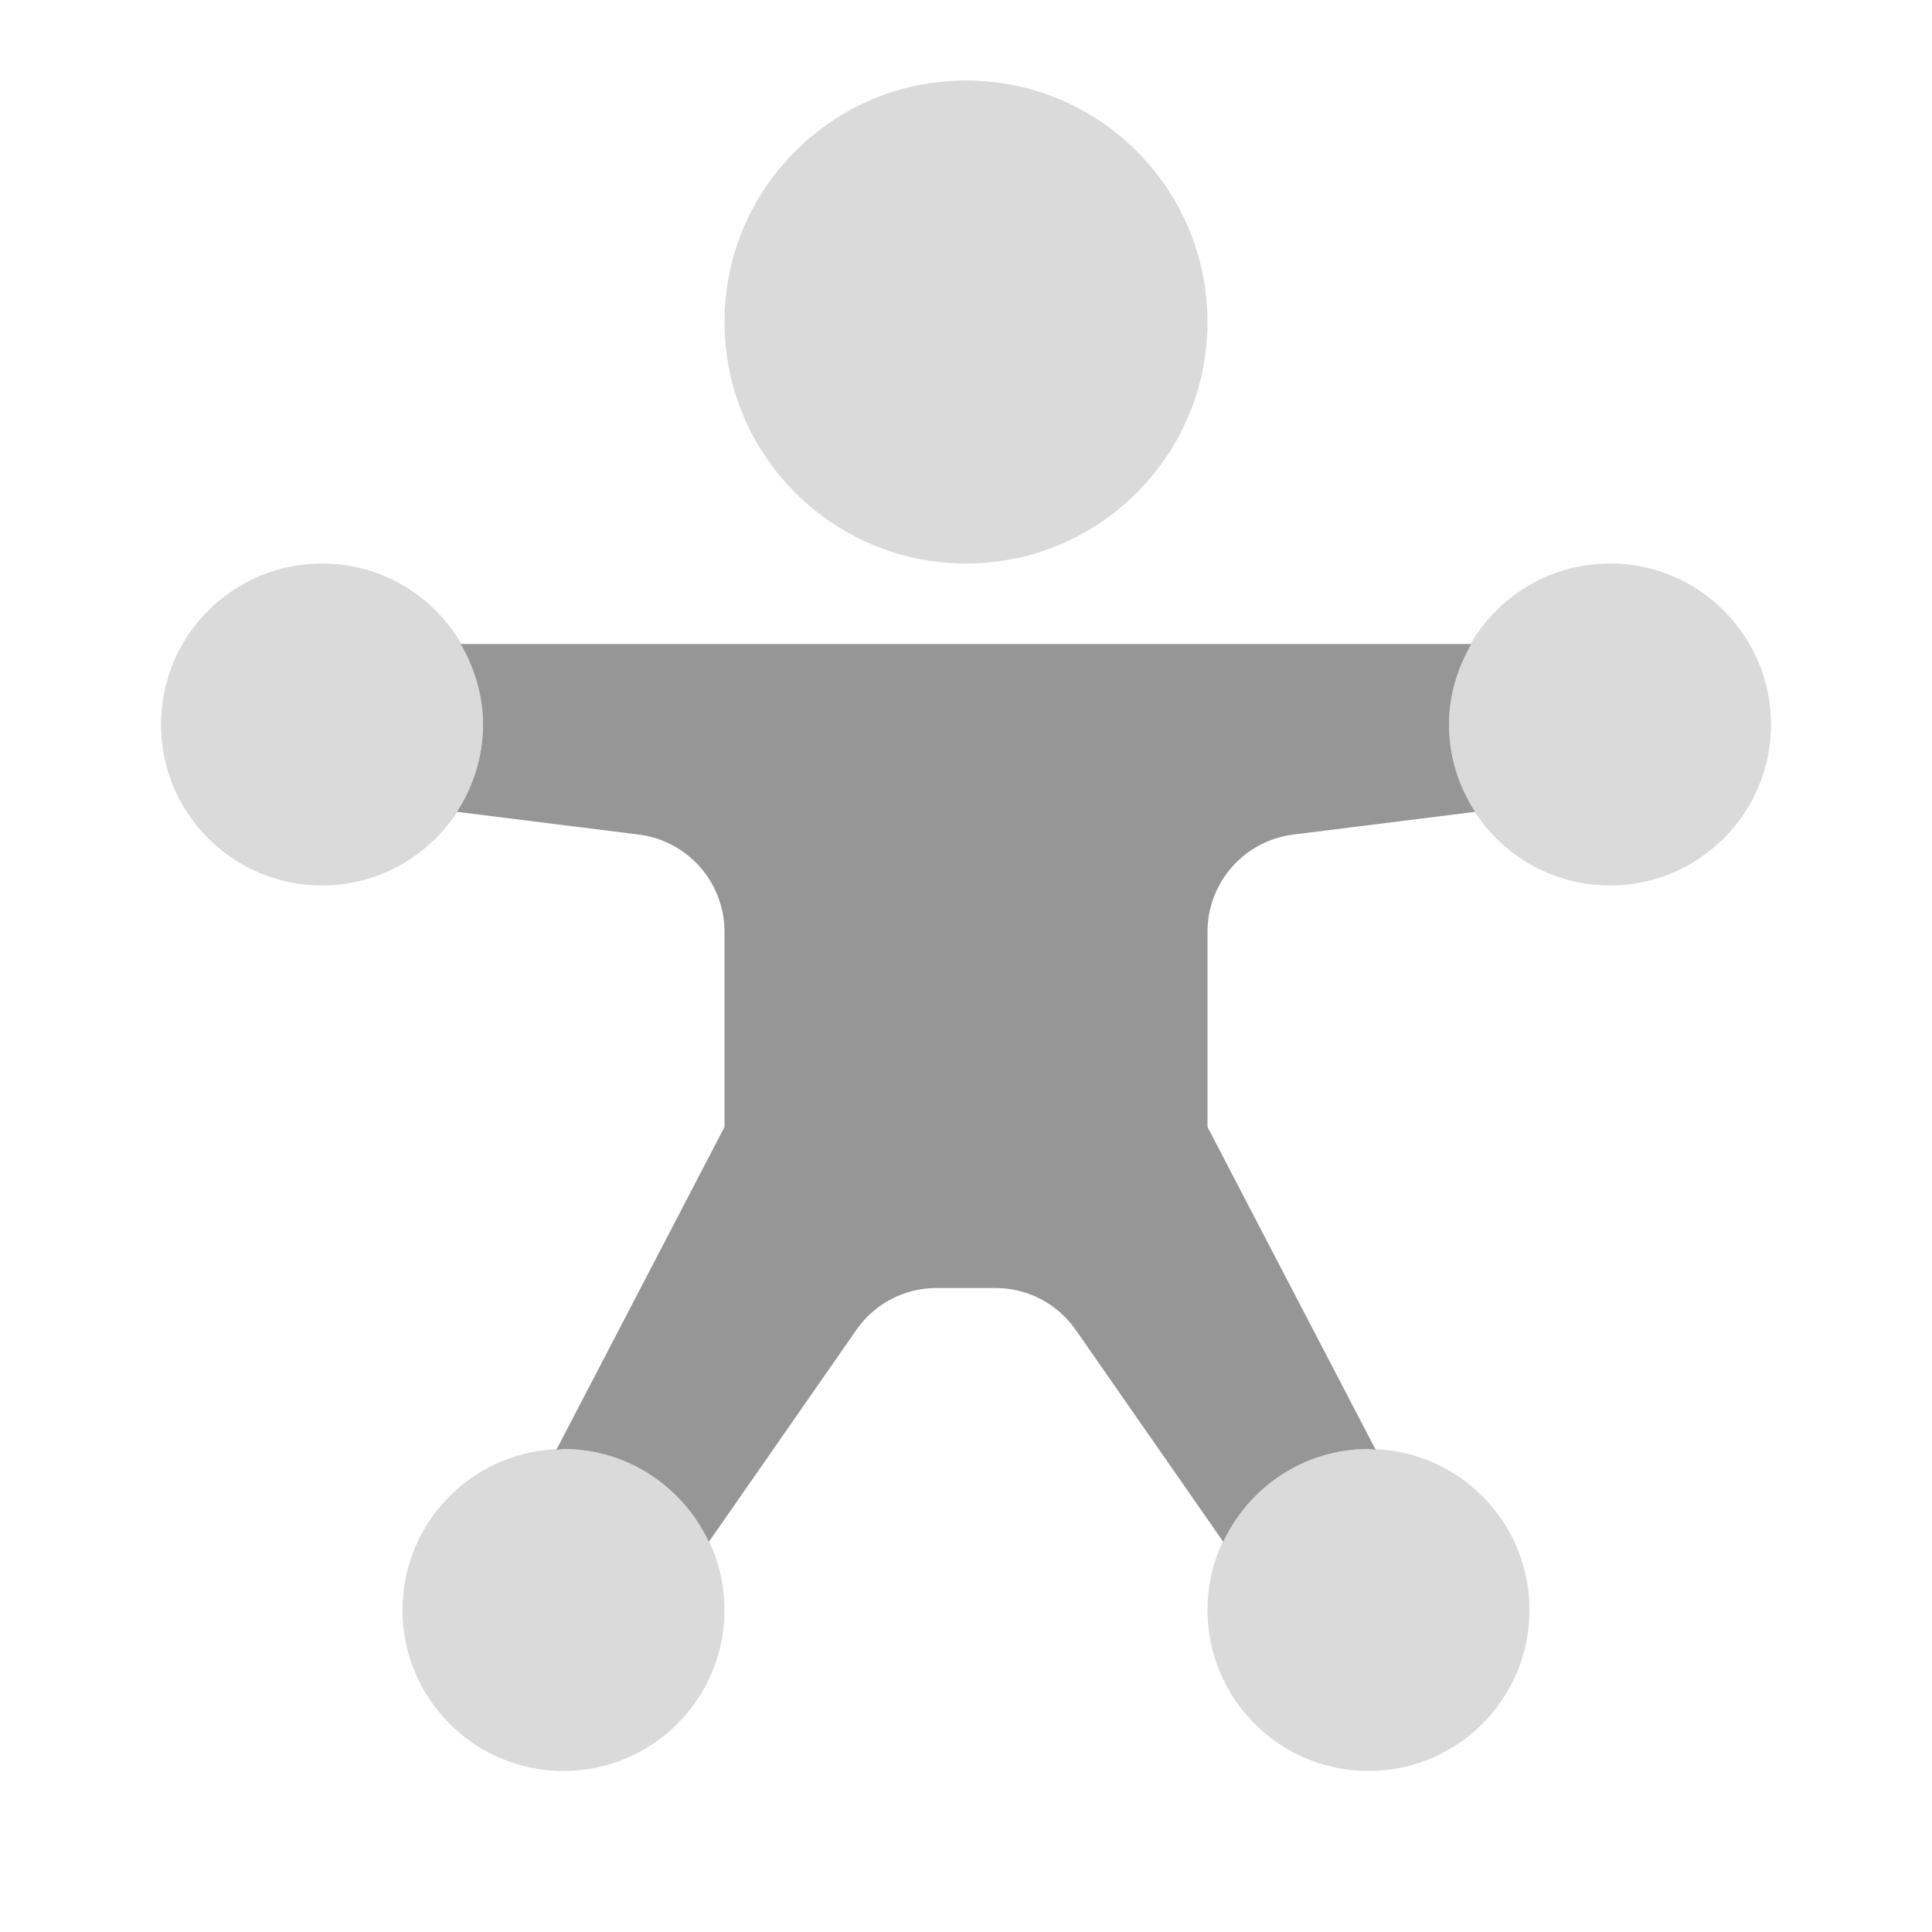
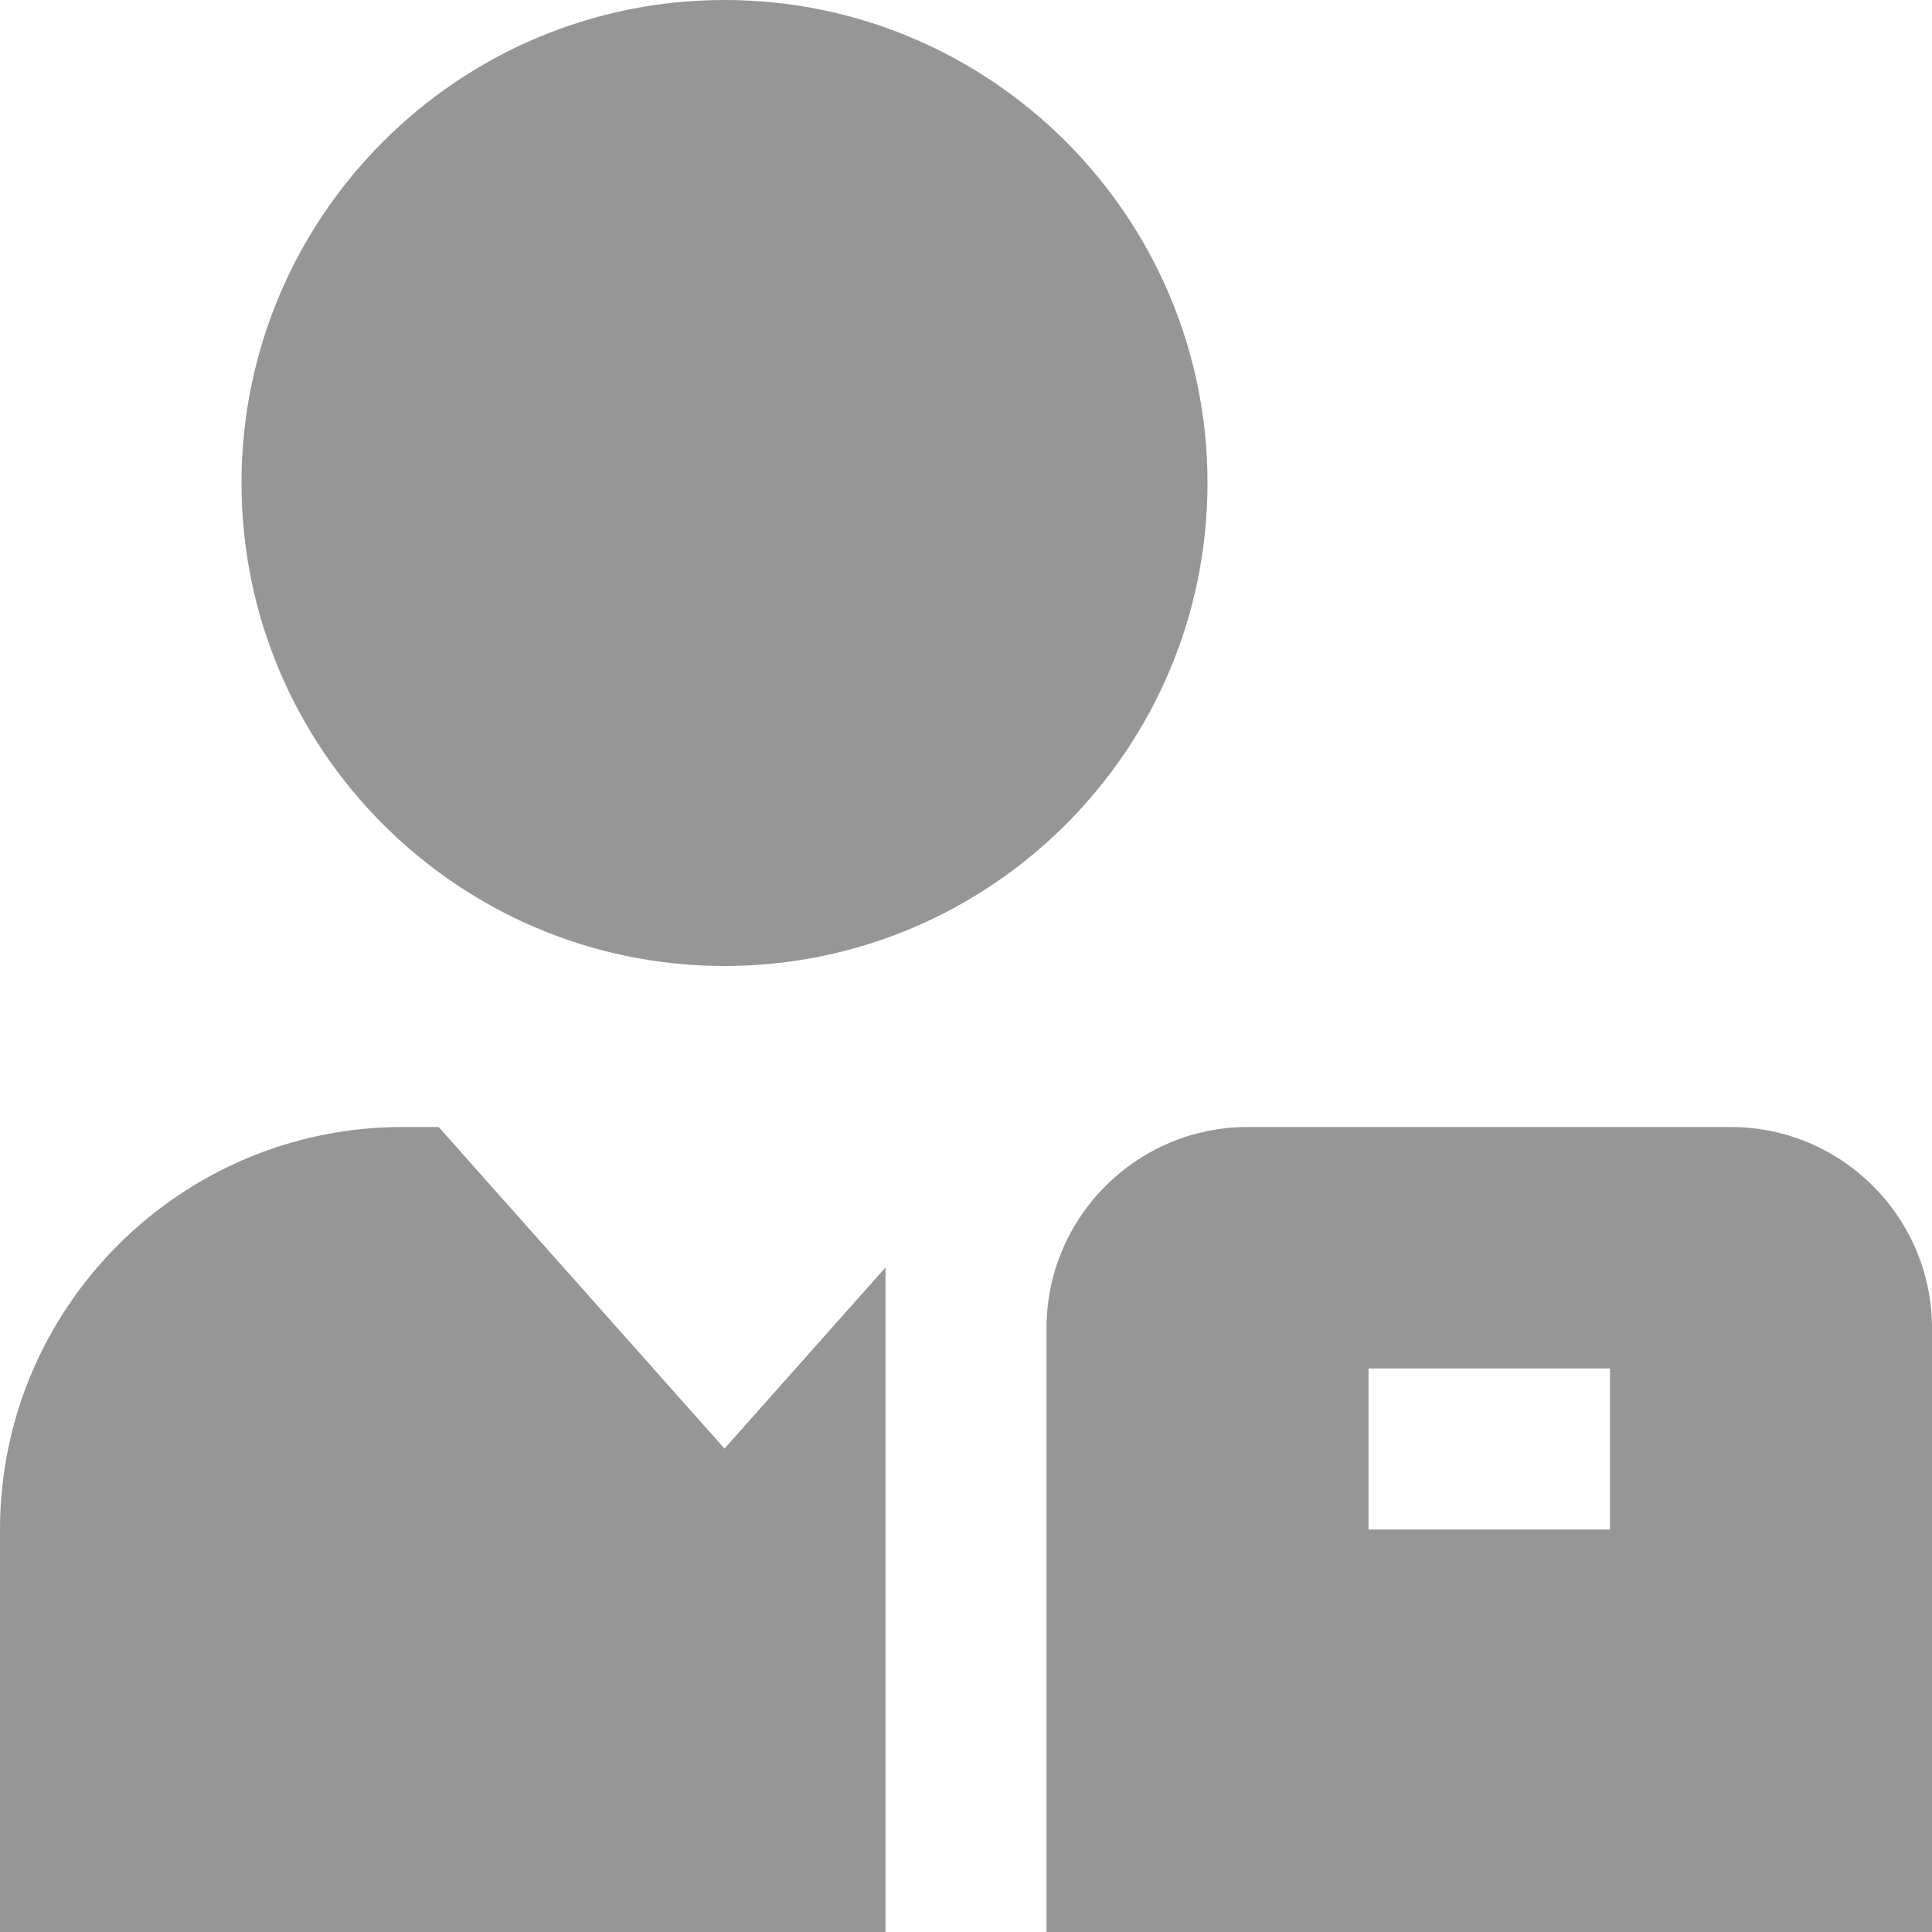
- <svg xmlns="http://www.w3.org/2000/svg" viewBox="0 0 24 24">
-   <circle cx="12" cy="4" r="3" opacity=".35" fill="#969696" />
-   <path d="M17,18c0.03,0,0.059,0.008,0.089,0.009L15,14v-2.425c0-0.614,0.457-1.132,1.067-1.208l2.257-0.282C18.121,9.772,18,9.401,18,9c0-0.366,0.106-0.705,0.277-1H5.723C5.894,8.295,6,8.634,6,9c0,0.401-0.121,0.772-0.323,1.085l2.257,0.282C8.543,10.443,9,10.961,9,11.575V14l-2.088,4.009C6.942,18.008,6.97,18,7,18c0.801,0,1.486,0.474,1.806,1.153l1.833-2.634C10.865,16.194,11.236,16,11.633,16h0.735c0.396,0,0.767,0.194,0.994,0.519l1.833,2.633C15.515,18.473,16.2,18,17,18z" fill="#969696" />
-   <circle cx="17" cy="20" r="2" opacity=".35" fill="#969696" />
-   <circle cx="7" cy="20" r="2" opacity=".35" fill="#969696" />
-   <circle cx="4" cy="9" r="2" opacity=".35" fill="#969696" />
-   <circle cx="20" cy="9" r="2" opacity=".35" fill="#969696" />
+ <svg xmlns="http://www.w3.org/2000/svg" id="Layer_1" data-name="Layer 1" viewBox="0 0 24 24" width="20" height="20">
+   <path d="m9,12c-3.309,0-6-2.691-6-6S5.691,0,9,0s6,2.691,6,6-2.691,6-6,6Zm12.5,2h-6c-1.378,0-2.5,1.121-2.5,2.5v7.5h11v-7.5c0-1.379-1.122-2.5-2.5-2.5Zm-1.5,5h-3v-2h3v2Zm-9-3.255l-2,2.25-3.551-3.995h-.449c-2.757,0-5,2.243-5,5v5h11v-8.255Z" fill="#969696" />
</svg>
